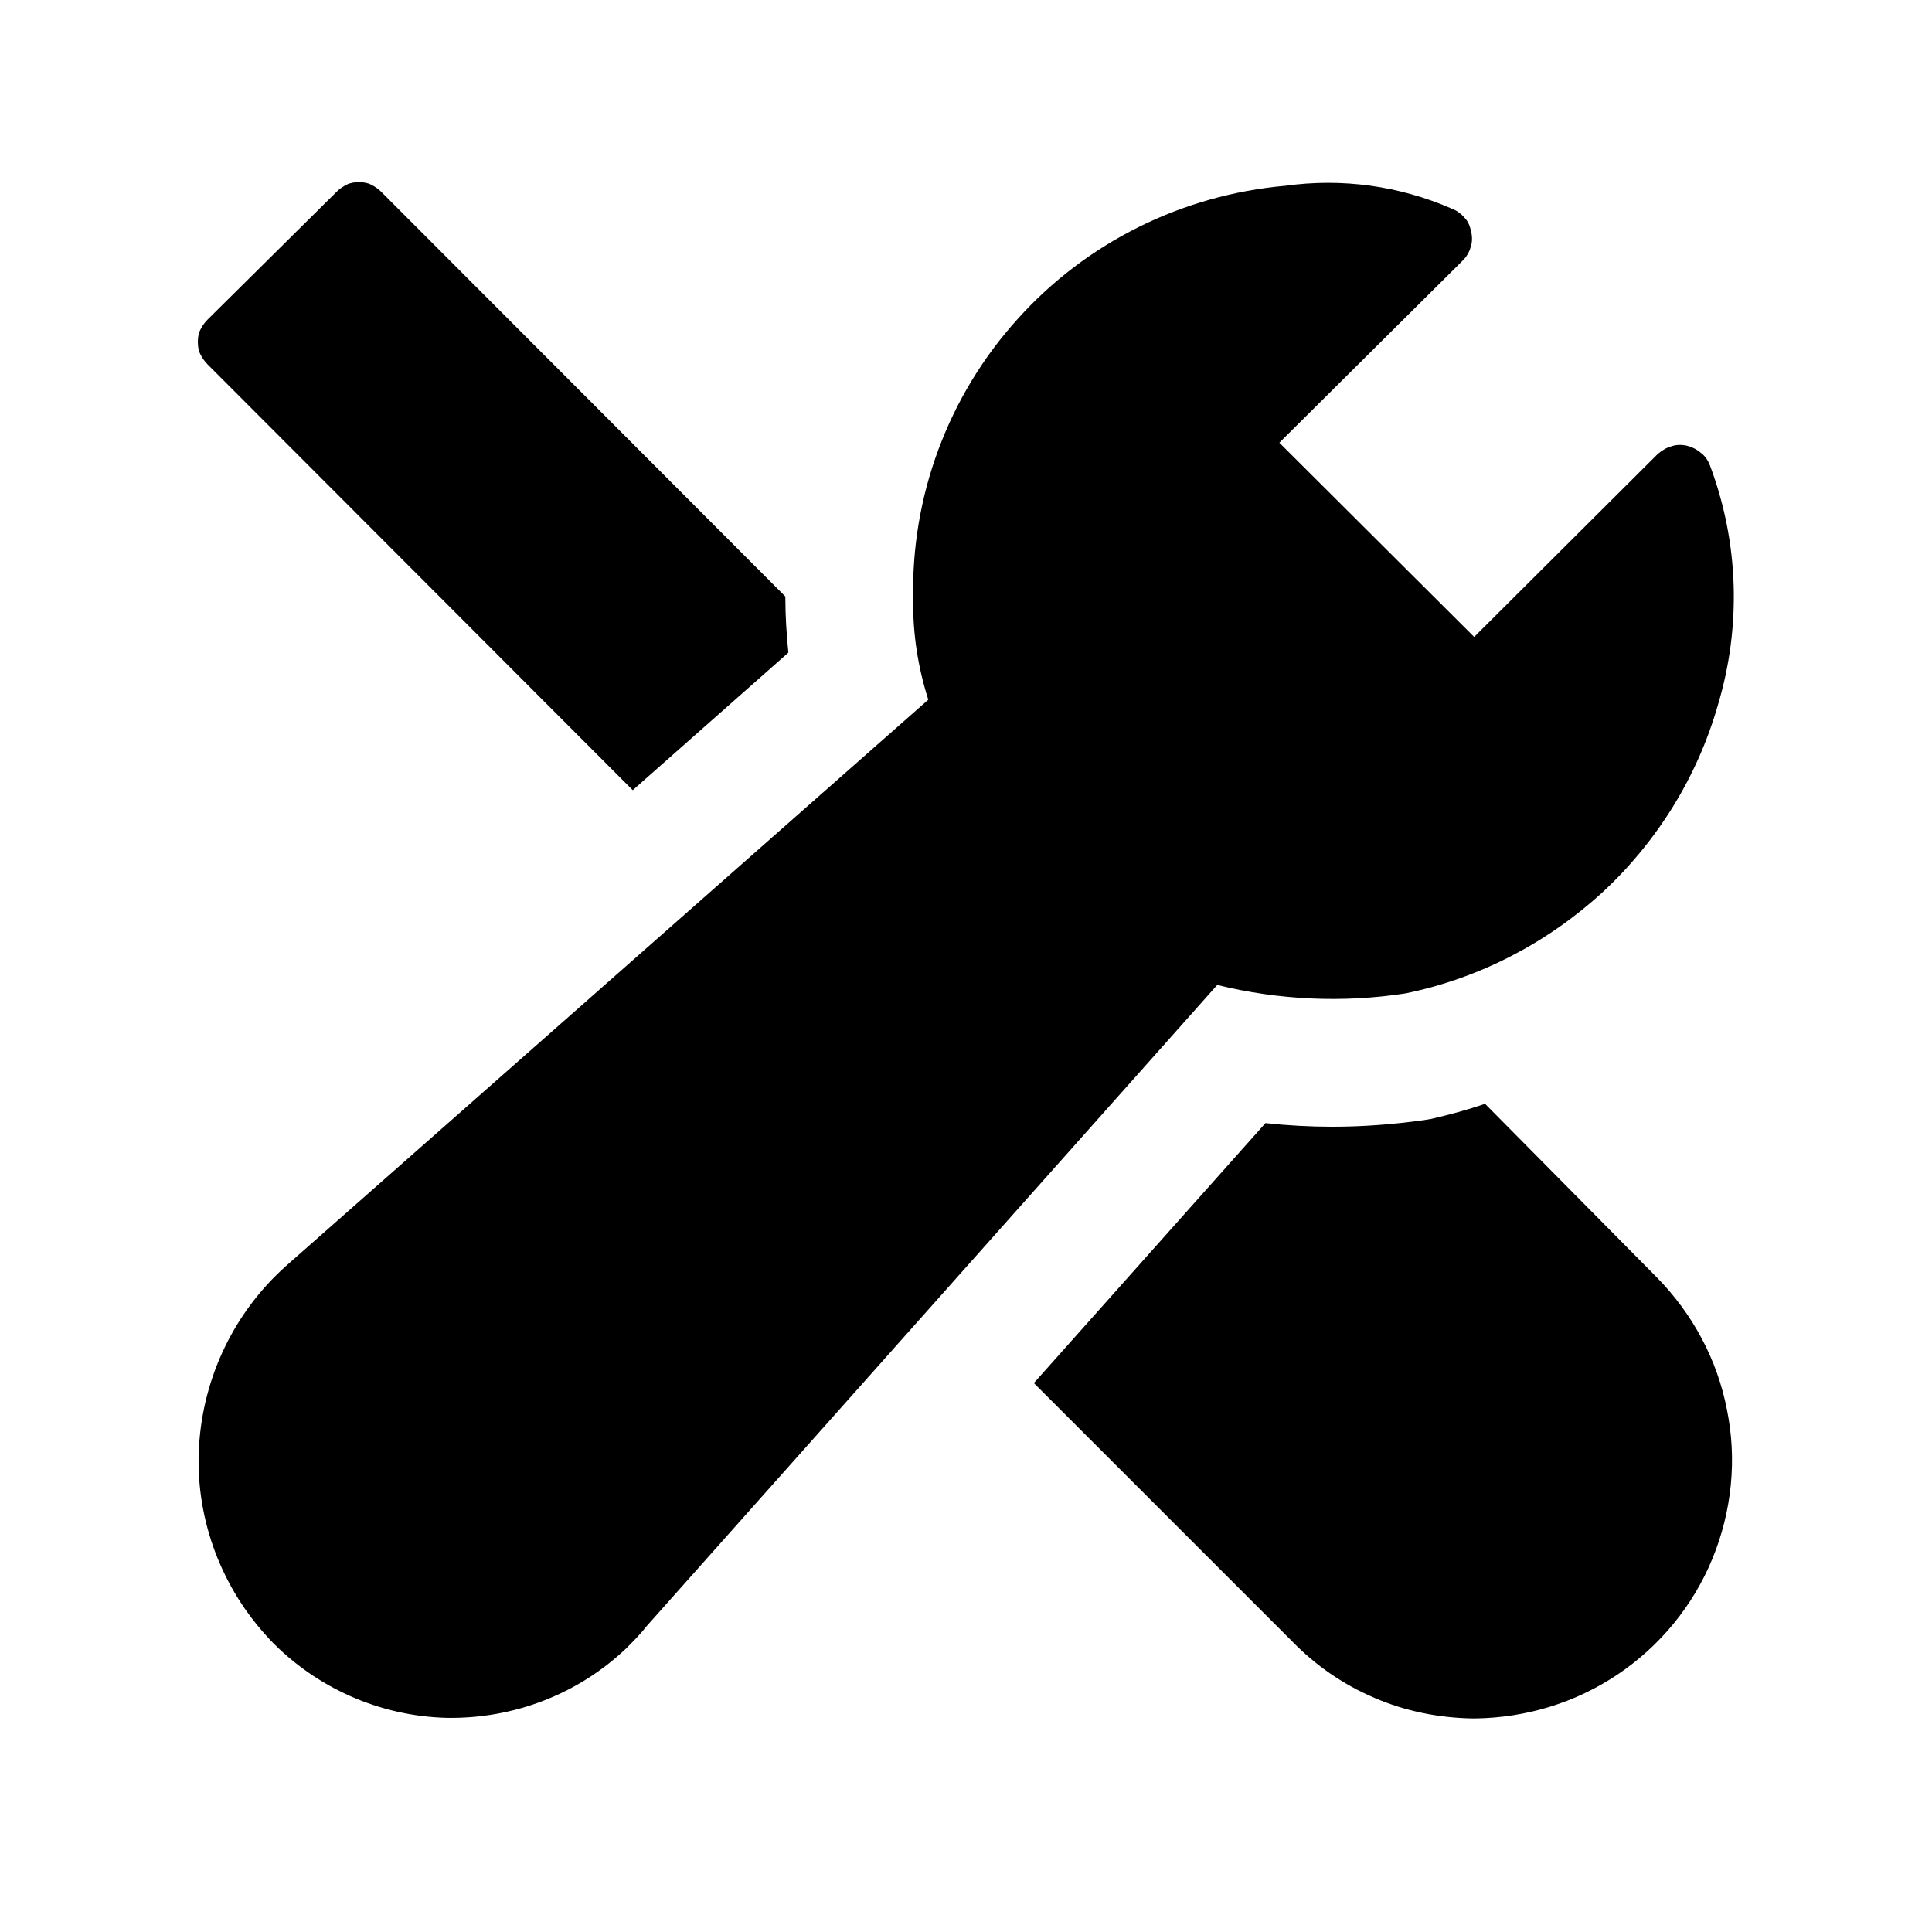
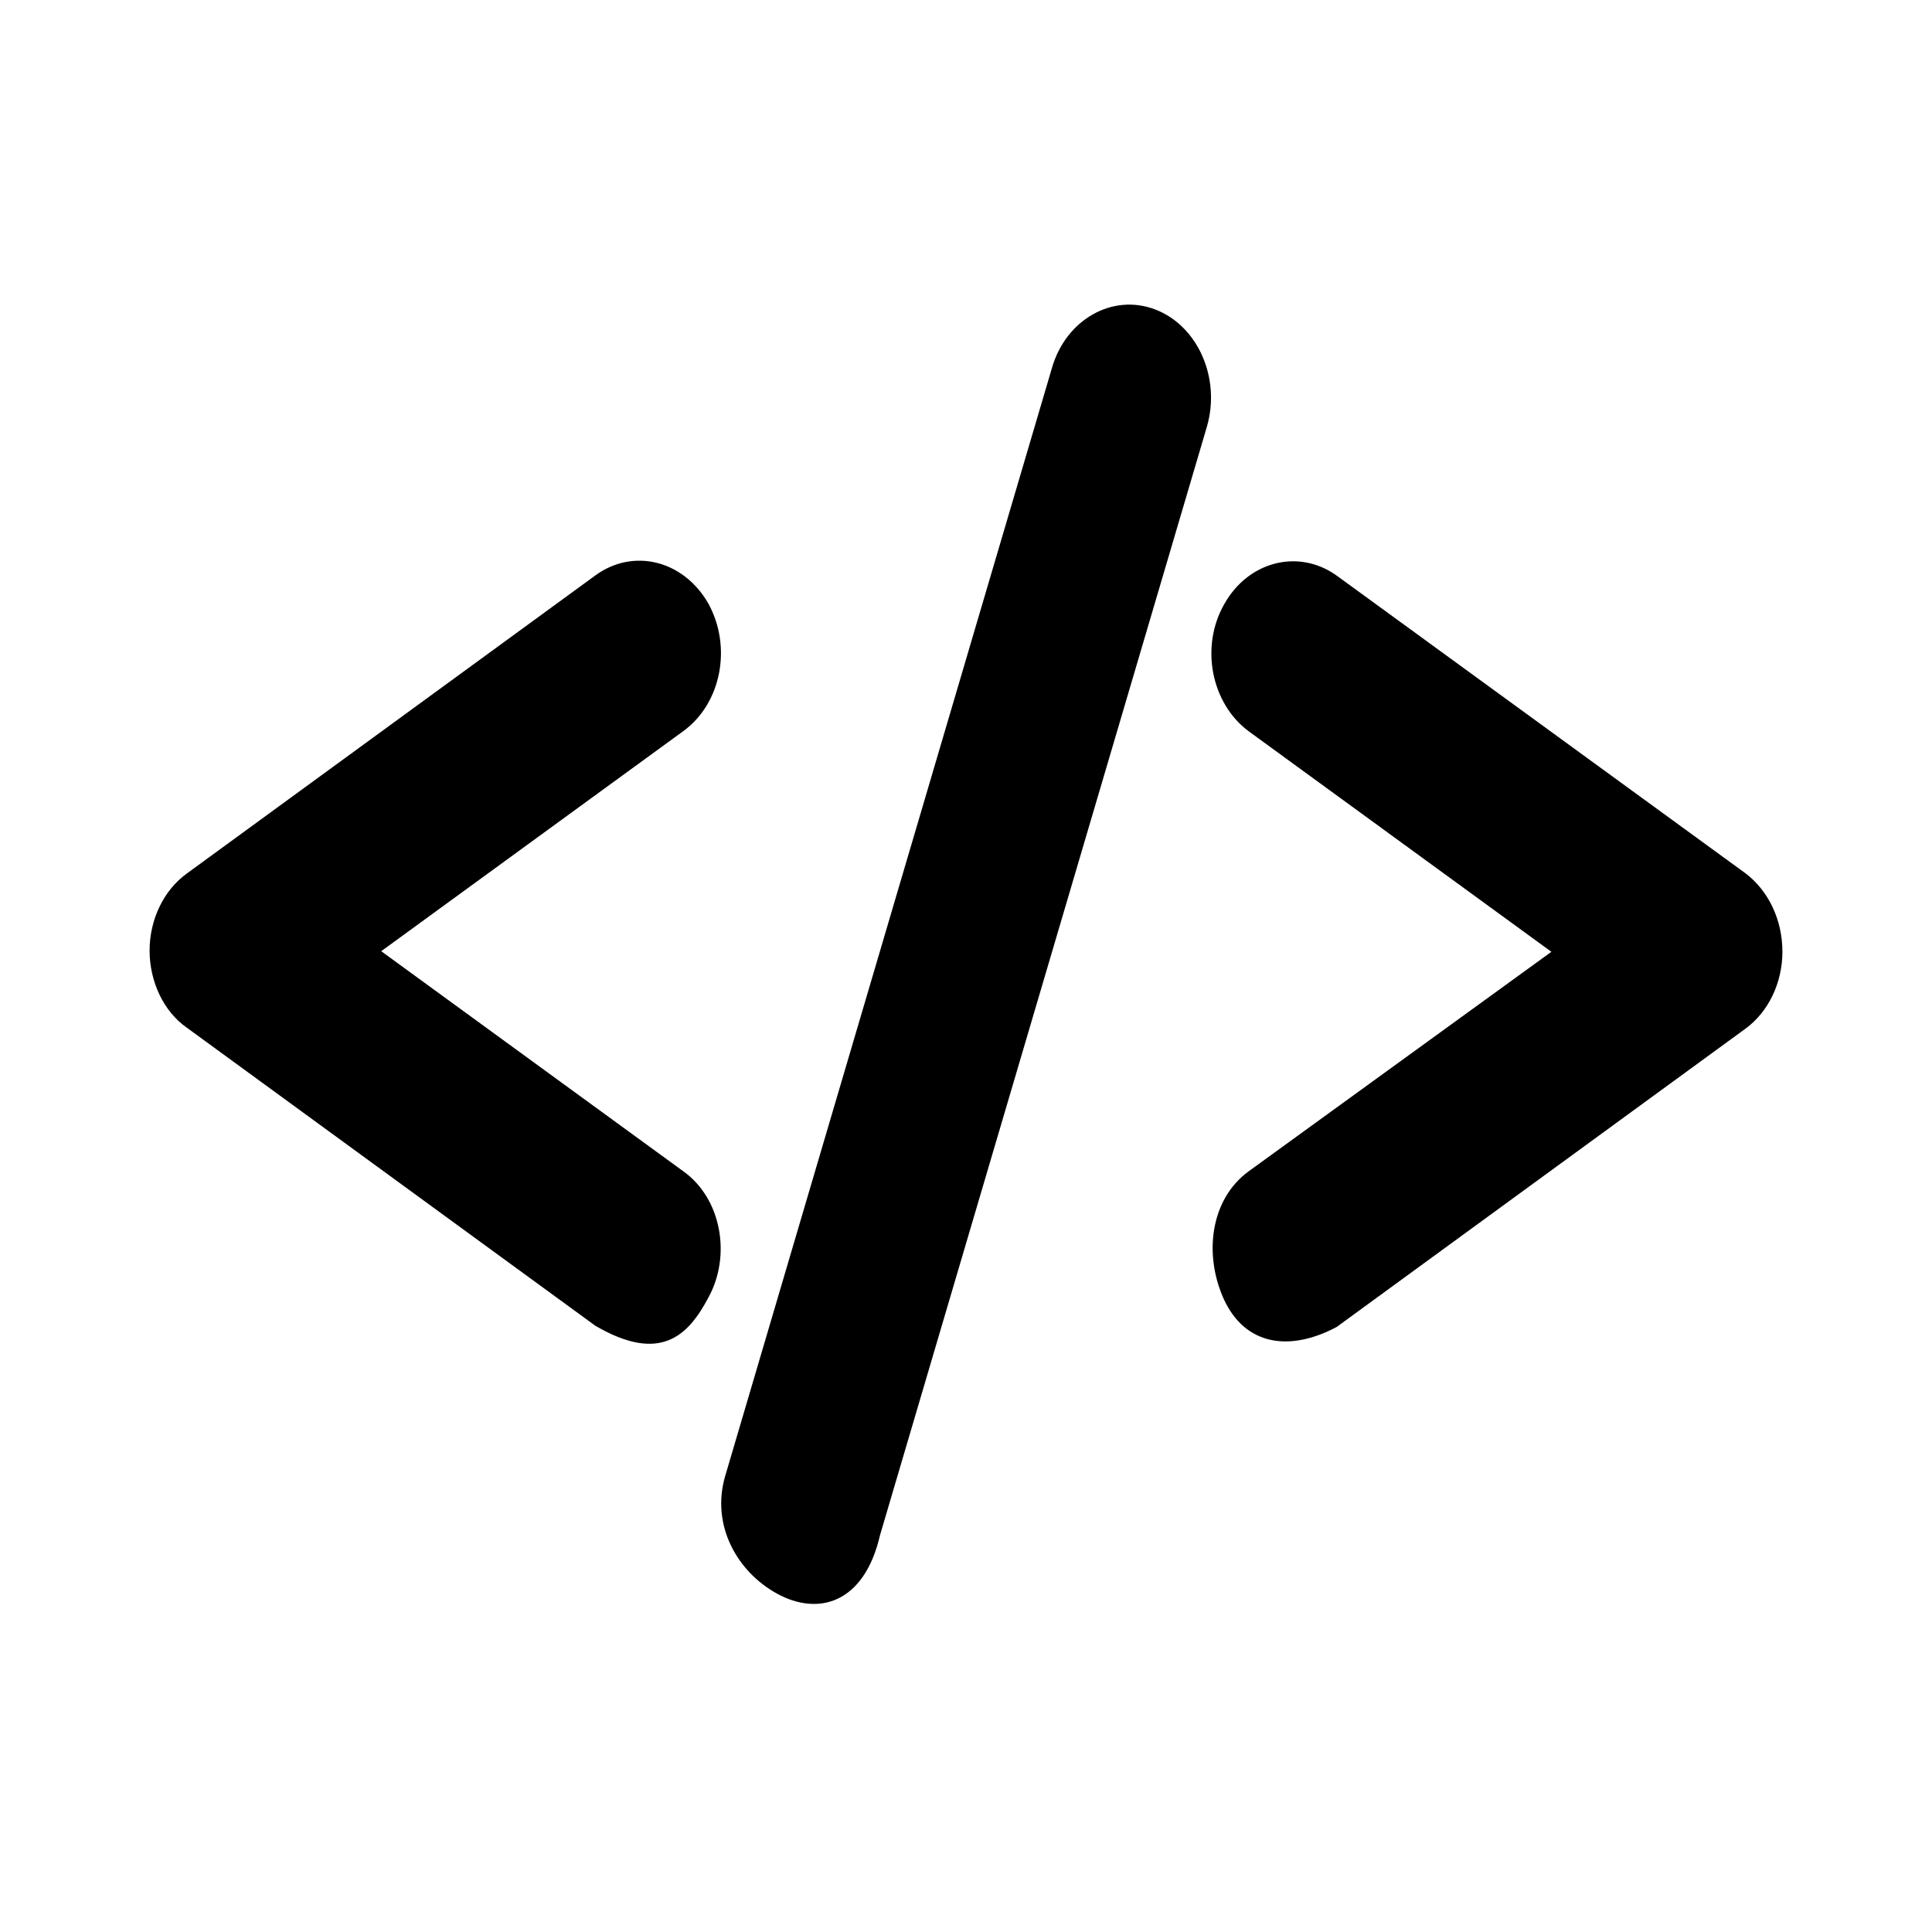
<svg xmlns="http://www.w3.org/2000/svg" version="1.1" id="Layer_1" x="0px" y="0px" viewBox="0 0 320.3 316.3" style="enable-background:new 0 0 320.3 316.3;" xml:space="preserve">
-   <path d="M104.9,131l25.8-22.8c-0.3-3-0.5-6.1-0.5-9.1v-0.2L63.2,31.8c-0.5-0.5-1.1-0.9-1.7-1.2c-0.6-0.3-1.3-0.4-2-0.4  c-0.7,0-1.4,0.1-2,0.4c-0.6,0.3-1.2,0.7-1.7,1.2L34.4,53c-0.5,0.5-0.9,1.1-1.2,1.7c-0.3,0.6-0.4,1.3-0.4,2c0,0.7,0.1,1.4,0.4,2  c0.3,0.6,0.7,1.2,1.2,1.7L104.9,131z" />
-   <path d="M246.2,183c-2.9,1-5.9,1.8-8.9,2.5l-1.2,0.2c-5,0.7-10.1,1.1-15.2,1.1c-3.7,0-7.4-0.2-11.1-0.6l-38.4,43.1l42.8,42.8  c3.9,4,8.5,7.2,13.7,9.4c5.1,2.2,10.6,3.3,16.2,3.4h0.4c8.5-0.1,16.7-2.6,23.7-7.3c7-4.7,12.5-11.4,15.7-19.2  c3.2-7.8,4.1-16.4,2.4-24.7c-1.6-8.3-5.7-15.9-11.6-21.9L246.2,183z" />
-   <path d="M283.5,77.2c-0.3-0.8-0.8-1.6-1.5-2.1c-0.7-0.6-1.5-1-2.3-1.2c-0.9-0.2-1.8-0.2-2.6,0.1c-0.8,0.2-1.6,0.7-2.3,1.3  l-30.4,30.3l-32.3-32.2l30.4-30.2c0.6-0.6,1.1-1.4,1.3-2.2c0.3-0.8,0.3-1.7,0.1-2.6c-0.2-0.9-0.5-1.7-1.1-2.3  c-0.6-0.7-1.3-1.2-2.1-1.5c-8.7-3.8-18.2-5.1-27.6-3.8c-17.1,1.5-33,9.4-44.4,22.1c-11.5,12.7-17.7,29.4-17.3,46.5  c-0.1,5.6,0.8,11.3,2.5,16.6L47.4,209.9c-8.5,7.6-13.7,18.3-14.4,29.8c-0.7,11.4,3.3,22.7,10.9,31.2l0.9,1  c7.7,8,18.2,12.6,29.2,12.9c11.1,0.2,21.8-3.9,29.8-11.5c1.2-1.2,2.4-2.4,3.4-3.7l94.6-106.3c10.2,2.5,20.8,3,31.2,1.4  c12.2-2.5,23.4-8.3,32.6-16.7c9.1-8.4,15.8-19.2,19.2-31.1C288.7,103.9,288.3,90,283.5,77.2z" />
+   <g>
+     <path d="M191.5,51.3c-7.1-2.7-14.8,1.7-17.1,9.7l-54.2,183.8c-2.3,8,1.9,15.7,8.6,19.4c6.9,3.8,14.5,1.6,17.1-9.7l54.2-183.8   C202.4,62.7,198.6,54,191.5,51.3z" />
+     <path d="M289.4,144.8l-67.7-49.3c-6.3-4.6-14.7-2.5-18.7,4.6c-4.1,7.1-2.2,16.6,4.1,21.2l50.1,36.5L207,194.2   c-6.3,4.6-7.5,13.7-4.1,21.2c3.5,7.6,10.8,8.8,18.7,4.6l67.7-49.4c3.9-2.8,6.2-7.7,6.2-12.8C295.5,152.5,293.2,147.7,289.4,144.8z" />
+     <path d="M113.3,194.2l-50.1-36.5l50.1-36.5c6.3-4.6,8.1-14,4.1-21.2c-4.1-7.1-12.4-9.2-18.7-4.6L31,144.8   c-3.9,2.8-6.2,7.7-6.2,12.8s2.3,10.1,6.2,12.8l67.7,49.4c10.8,6.3,15.4,1.6,18.7-4.6C121.3,208.2,119.6,198.7,113.3,194.2z" />
+   </g>
</svg>
